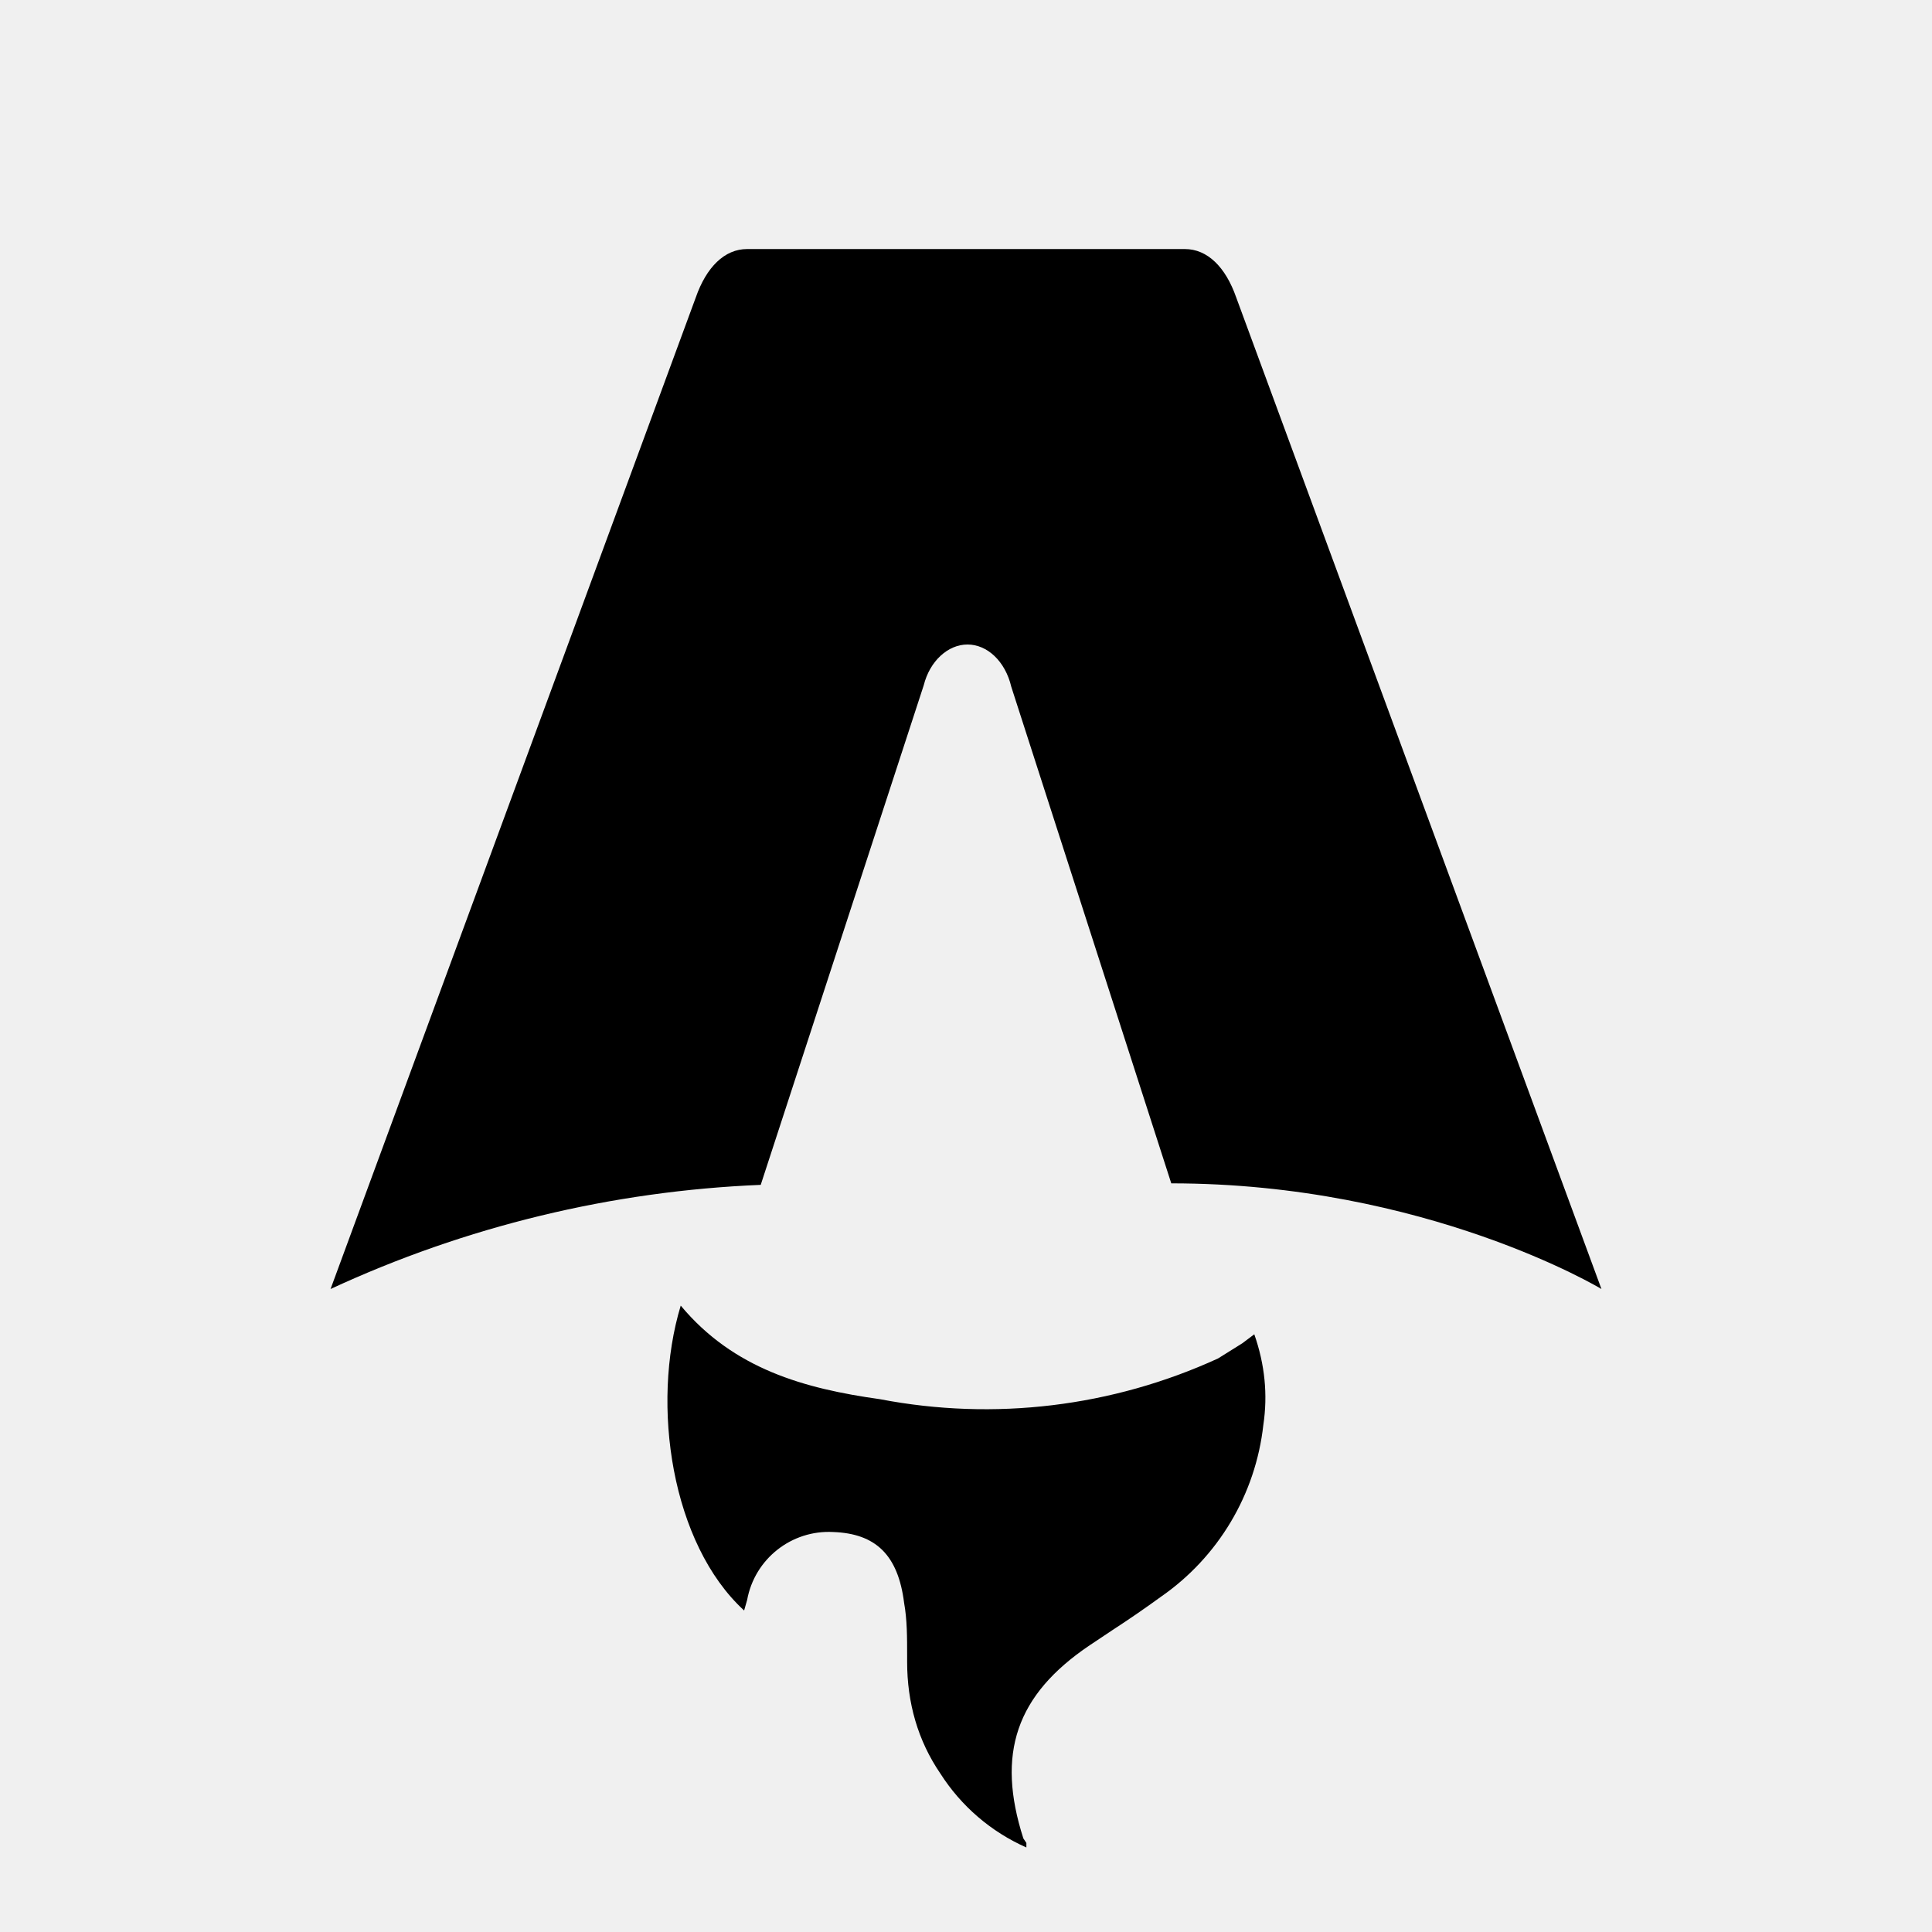
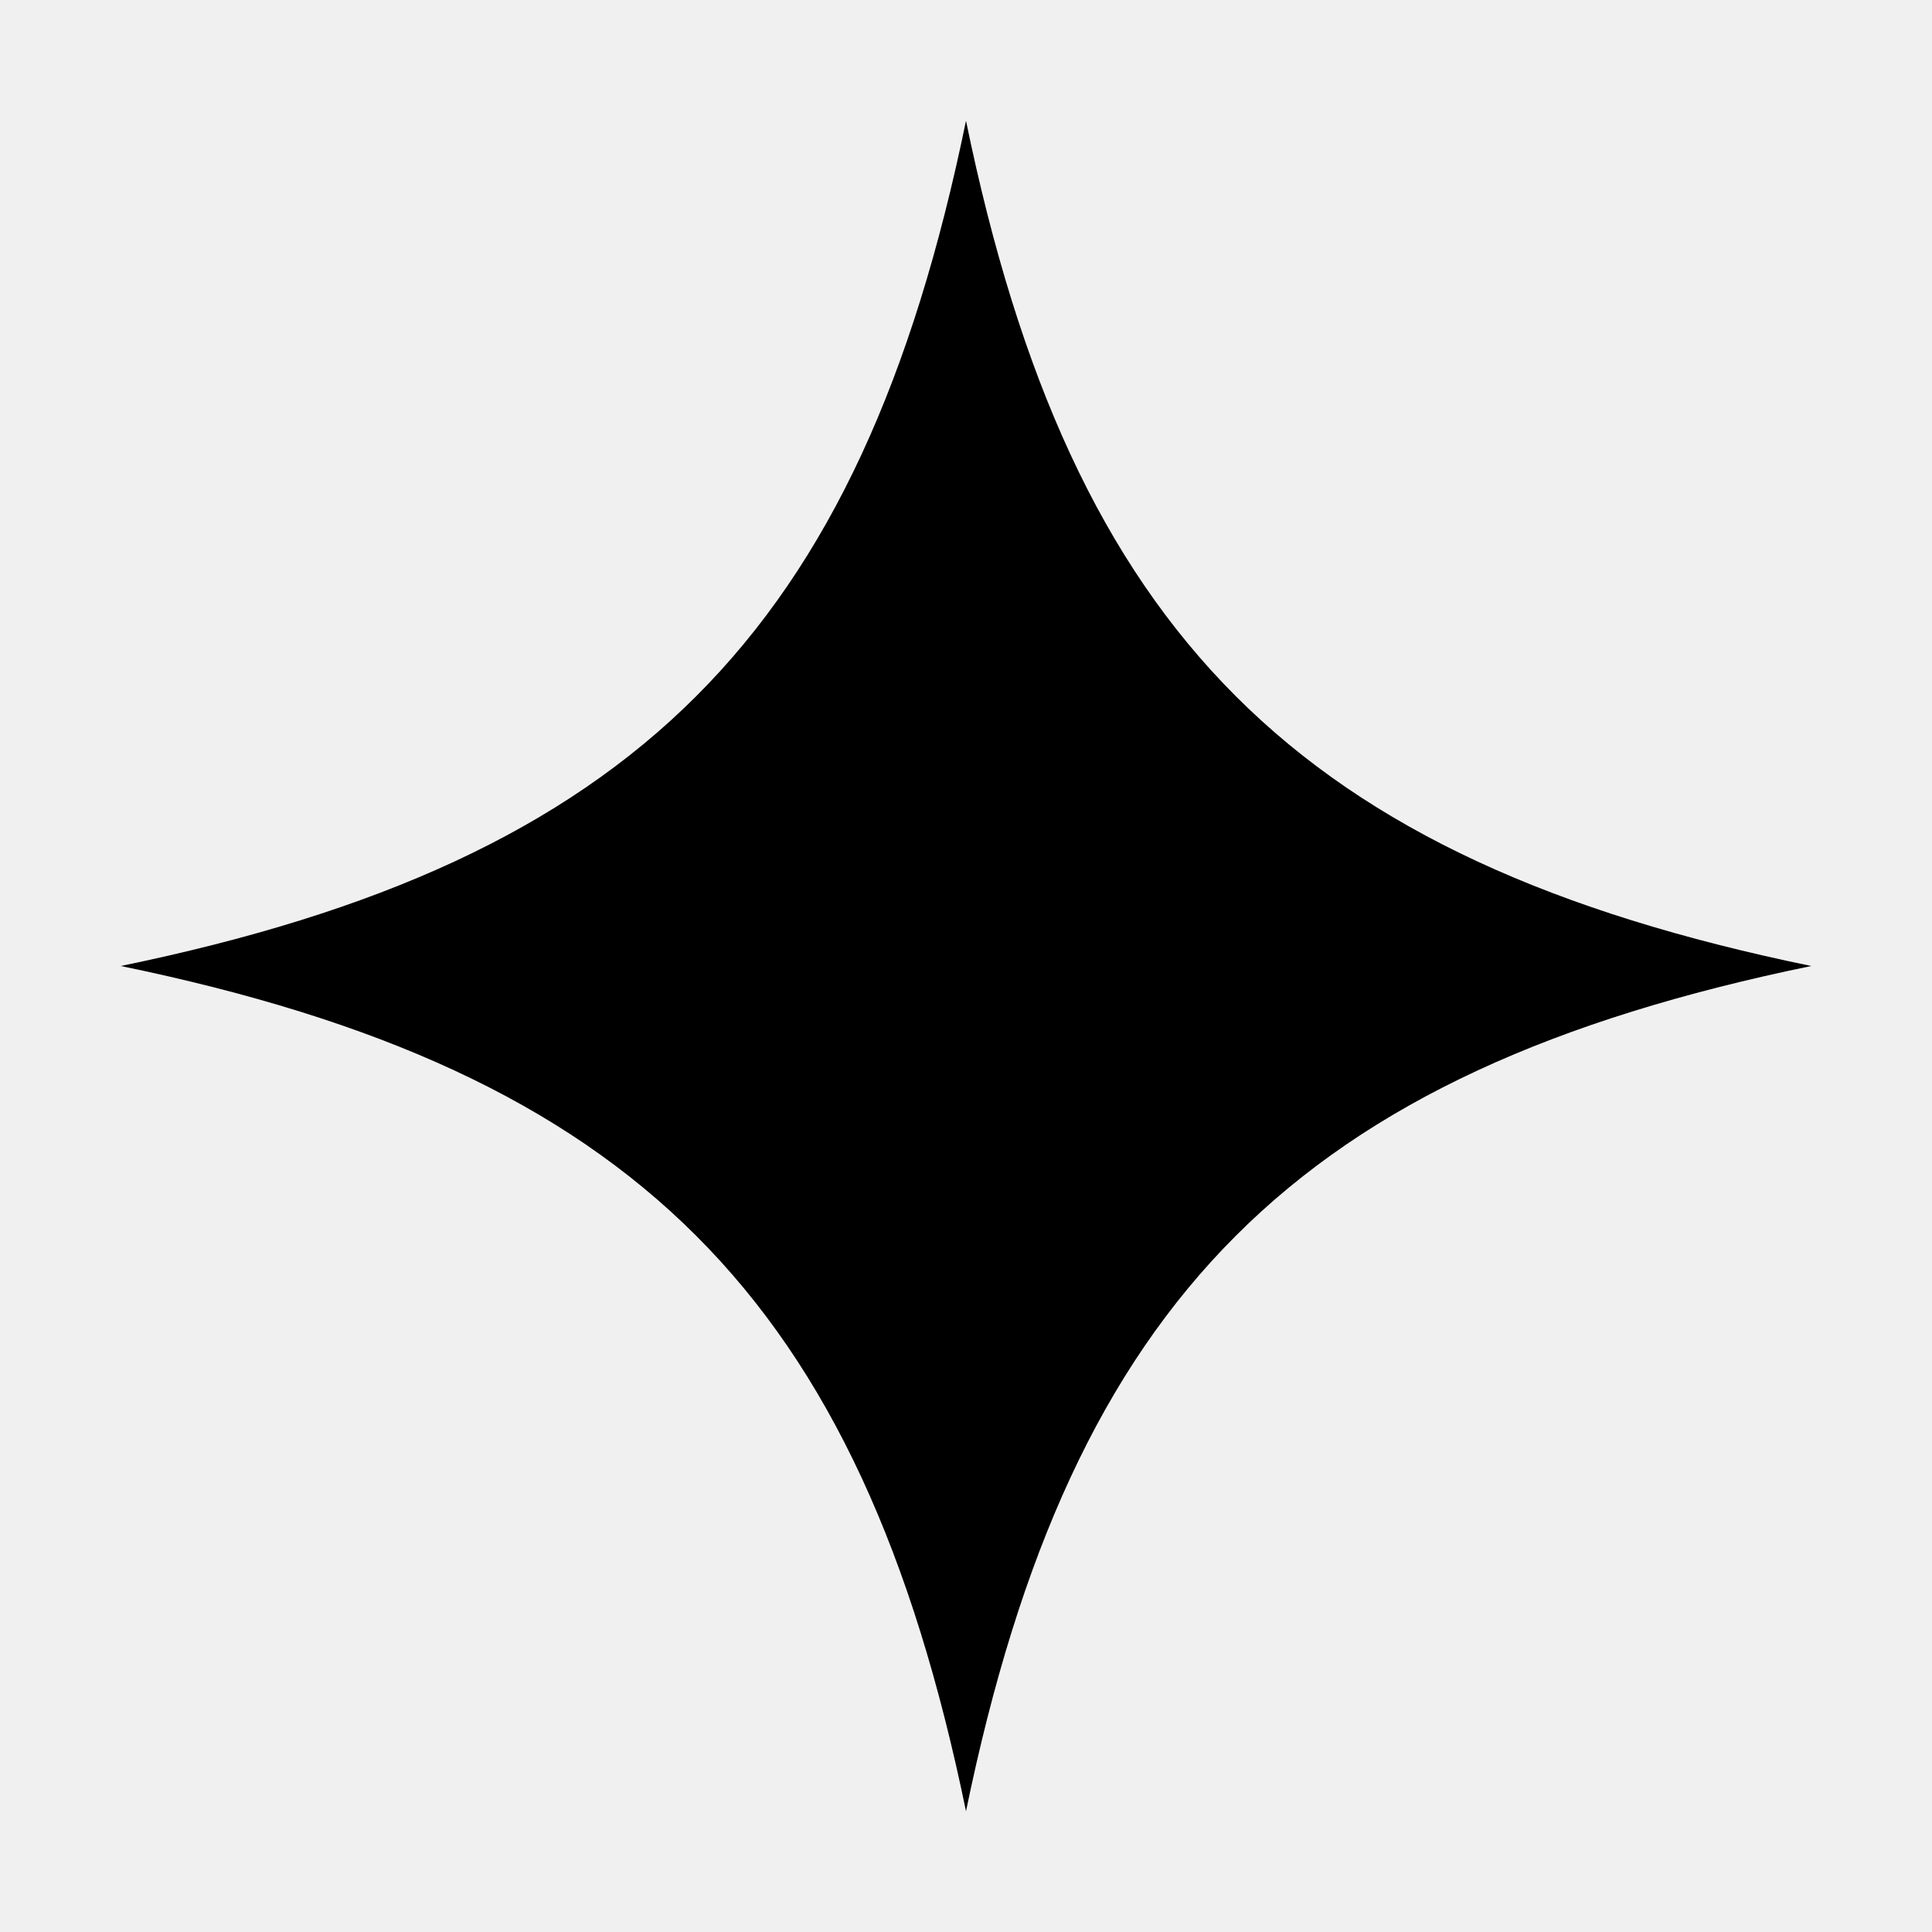
<svg xmlns="http://www.w3.org/2000/svg" fill="none" viewBox="0 0 128 128">
-   <path d="M50.4 78.5a75.1 75.1 0 0 0-28.5 6.9l24.2-65.7c.7-2 1.9-3.2 3.4-3.2h29c1.5 0 2.7 1.2 3.4 3.2l24.2 65.7s-11.6-7-28.5-7L67 45.5c-.4-1.7-1.6-2.8-2.9-2.8-1.3 0-2.5 1.1-2.9 2.7L50.4 78.5Zm-1.1 28.2Zm-4.2-20.2c-2 6.6-.6 15.8 4.2 20.2a17.5 17.5 0 0 1 .2-.7 5.5 5.5 0 0 1 5.7-4.5c2.8.1 4.3 1.5 4.7 4.7.2 1.1.2 2.3.2 3.5v.4c0 2.7.7 5.2 2.2 7.4a13 13 0 0 0 5.7 4.9v-.3l-.2-.3c-1.8-5.6-.5-9.5 4.4-12.8l1.5-1a73 73 0 0 0 3.2-2.2 16 16 0 0 0 6.8-11.4c.3-2 .1-4-.6-6l-.8.6-1.6 1a37 37 0 0 1-22.4 2.7c-5-.7-9.7-2-13.2-6.2Z" />
+   <path d="M64,8 C71,42 86,57 120,64 C86,71 71,86 64,120 C57,86 42,71 8,64 C42,57 57,42 64,8 Z" />
  <style>
        path { fill: #000; }
        @media (prefers-color-scheme: dark) {
            path { fill: #FFF; }
        }
    </style>
</svg>
